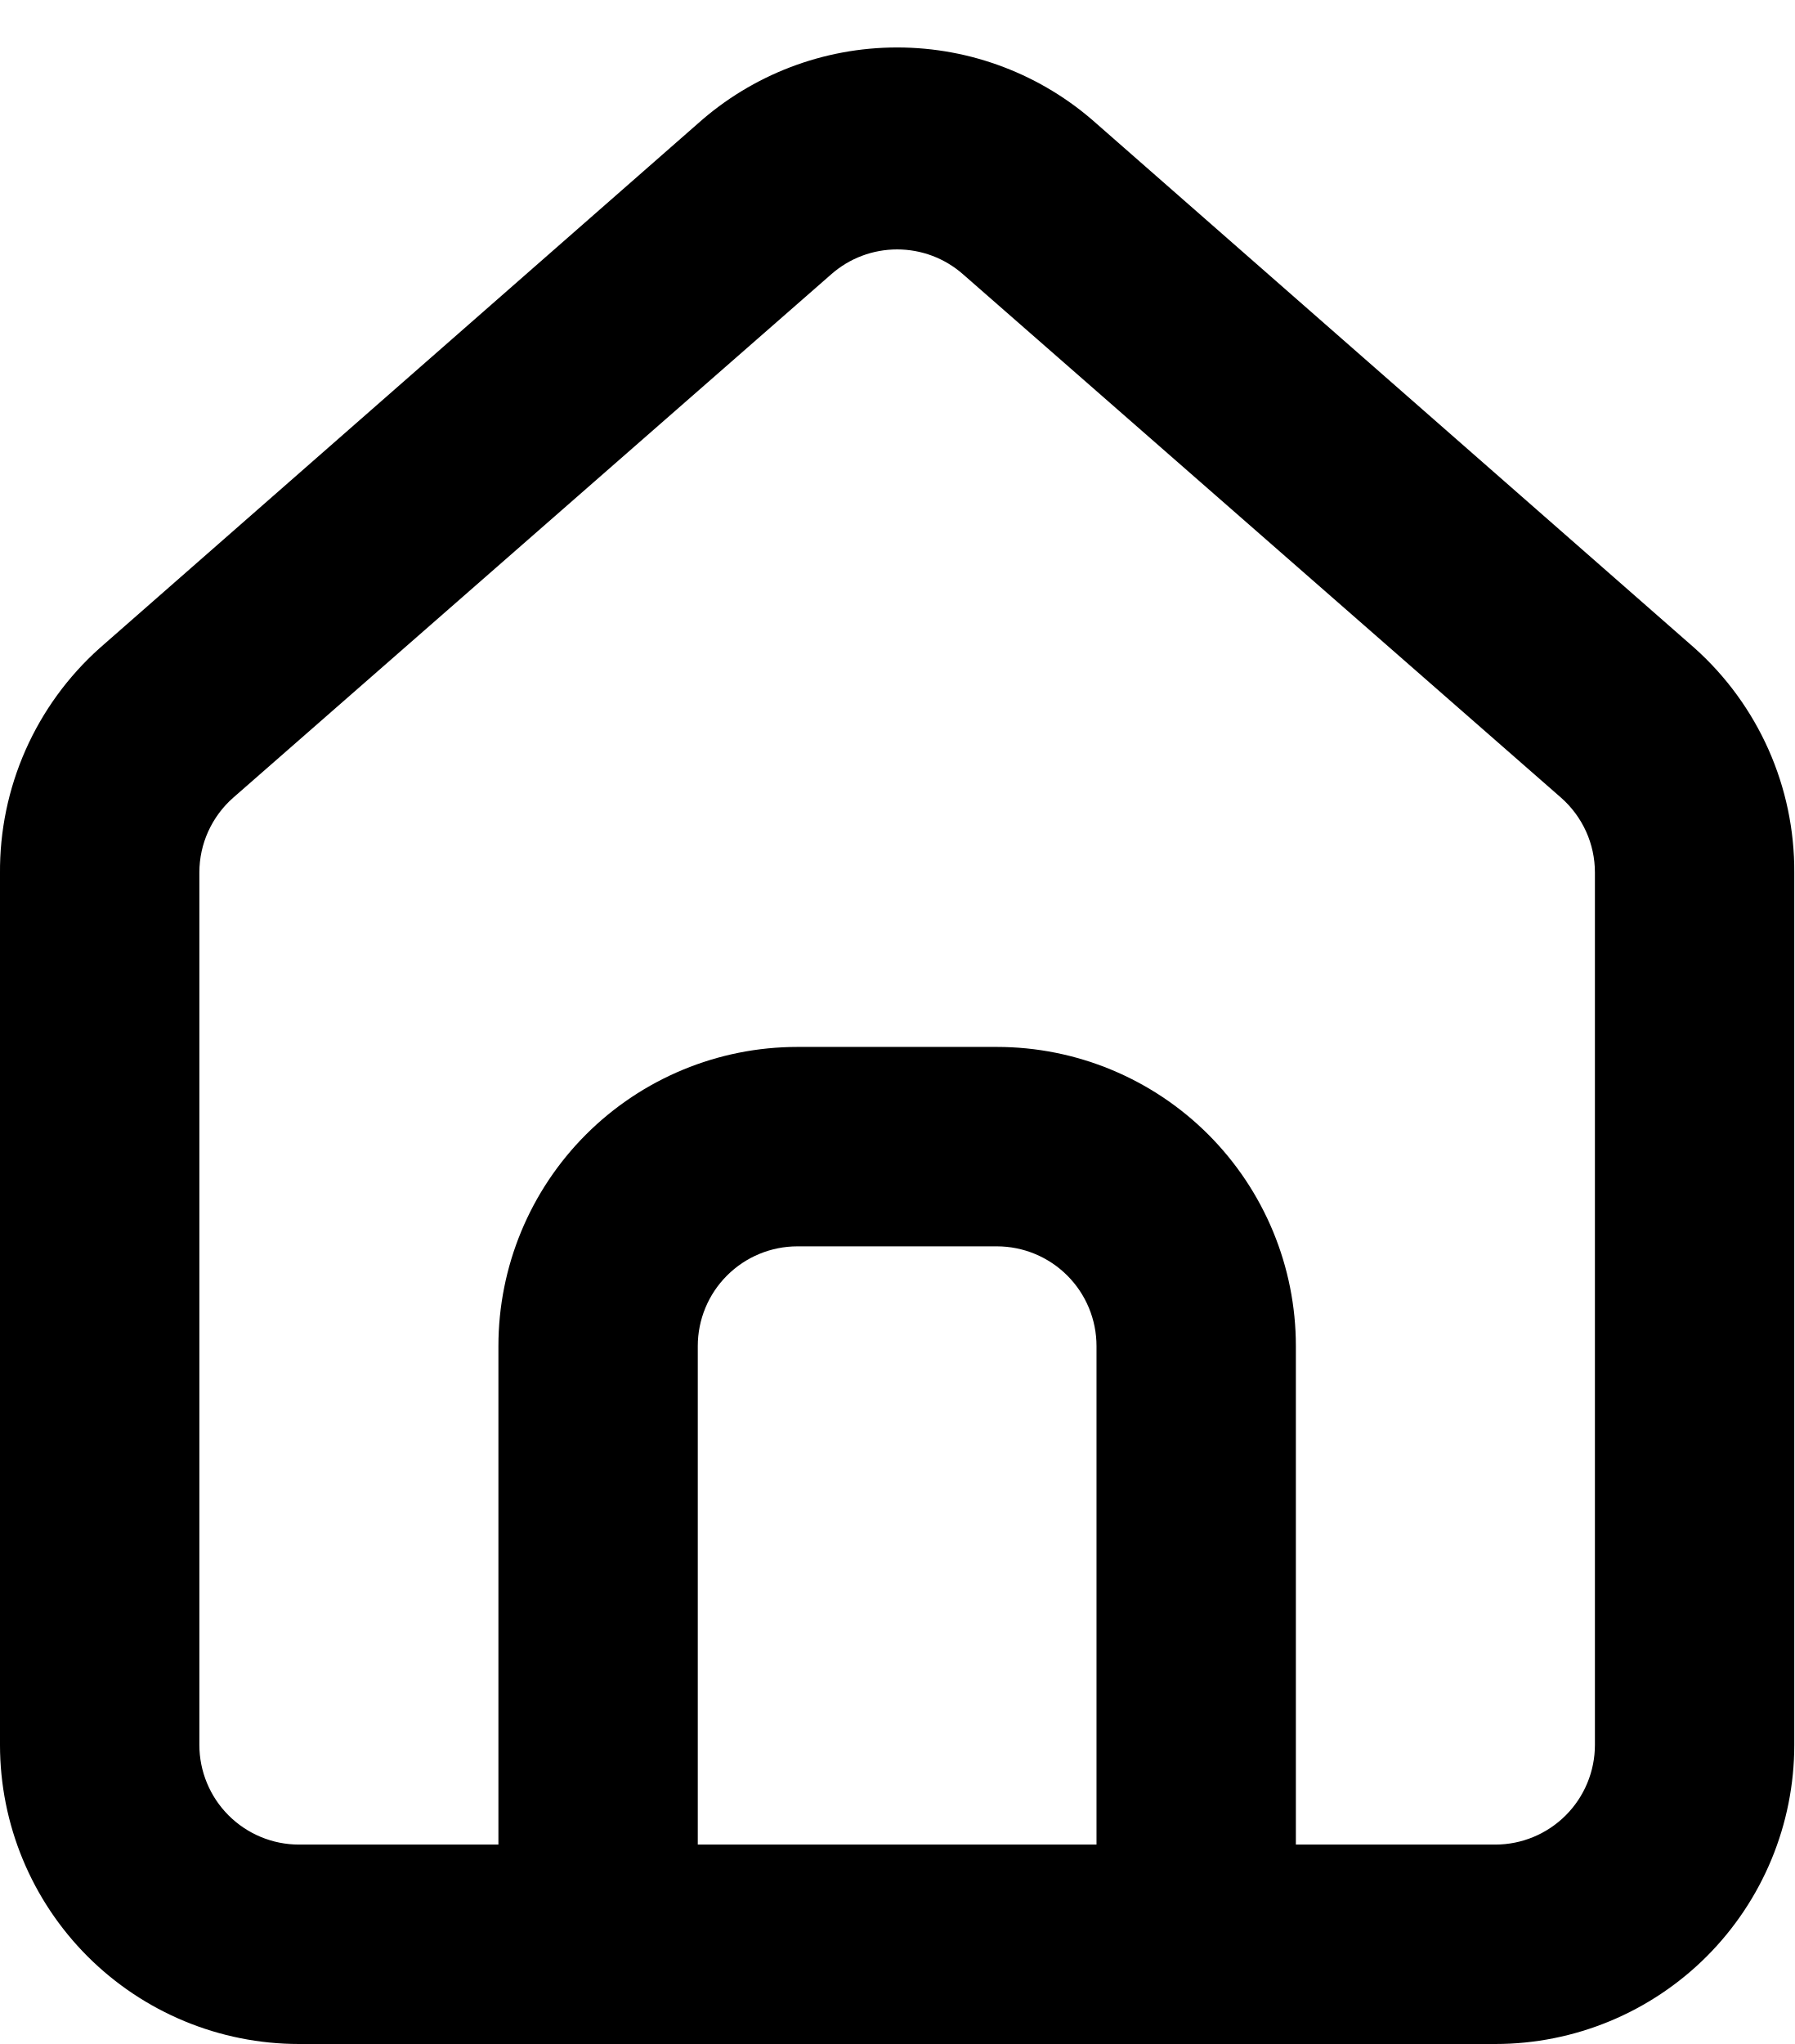
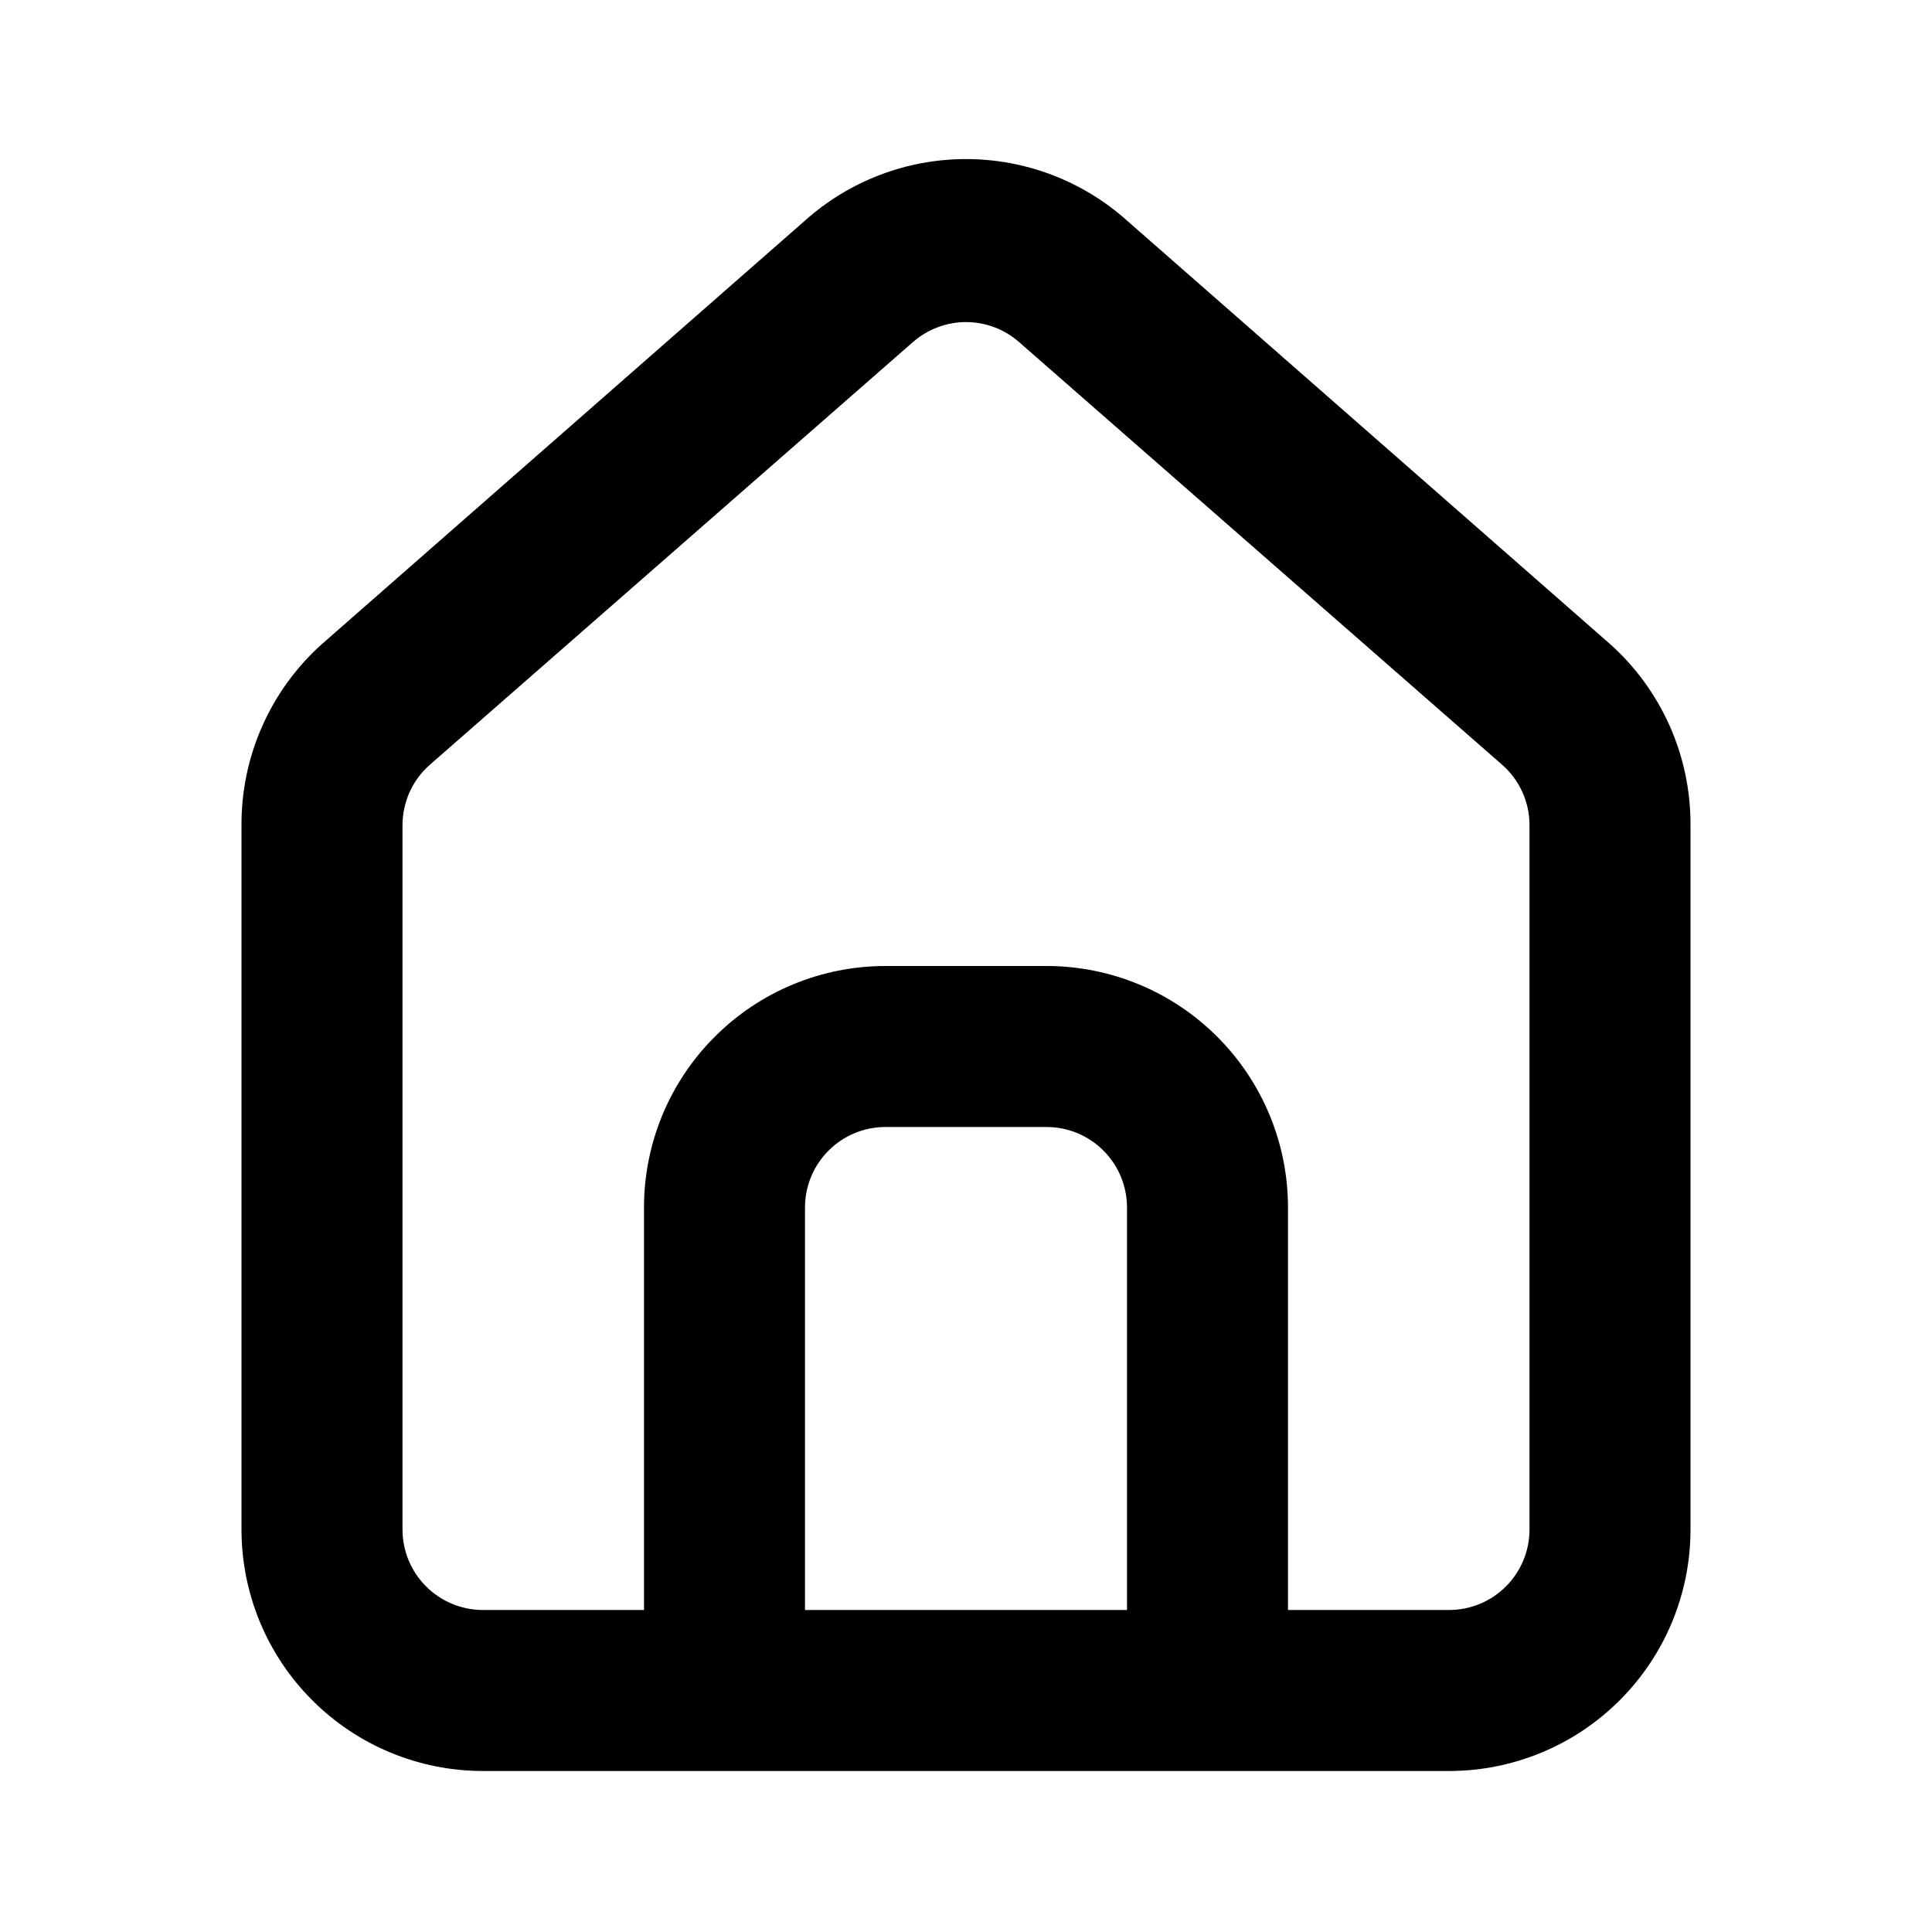
- <svg xmlns="http://www.w3.org/2000/svg" width="36" height="41" viewBox="0 0 36 41" fill="none">
-   <path d="M34 13L22 2.48C20.9 1.496 19.476 0.952 18 0.952C16.524 0.952 15.1 1.496 14 2.48L2 13C1.365 13.568 0.858 14.265 0.513 15.044C0.168 15.824 -0.007 16.668 -5.45524e-05 17.52V35C-5.45524e-05 36.591 0.632 38.117 1.757 39.243C2.883 40.368 4.409 41 6 41H30C31.591 41 33.117 40.368 34.243 39.243C35.368 38.117 36 36.591 36 35V17.5C36.004 16.651 35.828 15.811 35.483 15.035C35.138 14.26 34.633 13.566 34 13ZM22 37H14V27C14 26.47 14.211 25.961 14.586 25.586C14.961 25.211 15.47 25 16 25H20C20.53 25 21.039 25.211 21.414 25.586C21.789 25.961 22 26.47 22 27V37ZM32 35C32 35.53 31.789 36.039 31.414 36.414C31.039 36.789 30.53 37 30 37H26V27C26 25.409 25.368 23.883 24.243 22.757C23.117 21.632 21.591 21 20 21H16C14.409 21 12.883 21.632 11.757 22.757C10.632 23.883 10 25.409 10 27V37H6C5.47 37 4.961 36.789 4.586 36.414C4.211 36.039 4 35.53 4 35V17.5C4 17.216 4.061 16.935 4.178 16.677C4.296 16.418 4.467 16.187 4.68 16L16.68 5.5C17.045 5.179 17.514 5.003 18 5.003C18.486 5.003 18.955 5.179 19.32 5.5L31.32 16C31.533 16.187 31.704 16.418 31.822 16.677C31.939 16.935 32 17.216 32 17.5V35Z" fill="currentColor" />
+ <svg xmlns="http://www.w3.org/2000/svg" width="24" height="24" viewBox="0 0 24 24" fill="none">
+   <path d="M20 8L14 2.74C13.45 2.248 12.738 1.976 12 1.976C11.262 1.976 10.55 2.248 10 2.74L4 8C3.682 8.284 3.429 8.633 3.257 9.022C3.084 9.412 2.997 9.834 3 10.26V19C3 19.796 3.316 20.559 3.879 21.121C4.441 21.684 5.204 22 6 22H18C18.796 22 19.559 21.684 20.121 21.121C20.684 20.559 21 19.796 21 19V10.25C21.002 9.826 20.914 9.406 20.742 9.018C20.569 8.63 20.317 8.283 20 8ZM14 20H10V15C10 14.735 10.105 14.48 10.293 14.293C10.48 14.105 10.735 14 11 14H13C13.265 14 13.52 14.105 13.707 14.293C13.895 14.48 14 14.735 14 15V20ZM19 19C19 19.265 18.895 19.52 18.707 19.707C18.52 19.895 18.265 20 18 20H16V15C16 14.204 15.684 13.441 15.121 12.879C14.559 12.316 13.796 12 13 12H11C10.204 12 9.441 12.316 8.879 12.879C8.316 13.441 8 14.204 8 15V20H6C5.735 20 5.481 19.895 5.293 19.707C5.105 19.52 5 19.265 5 19V10.25C5 10.108 5.031 9.968 5.089 9.838C5.148 9.709 5.233 9.594 5.34 9.5L11.34 4.25C11.523 4.09 11.757 4.001 12 4.001C12.243 4.001 12.478 4.09 12.66 4.25L18.66 9.5C18.767 9.594 18.852 9.709 18.911 9.838C18.97 9.968 19 10.108 19 10.25V19Z" fill="currentColor" />
</svg>
